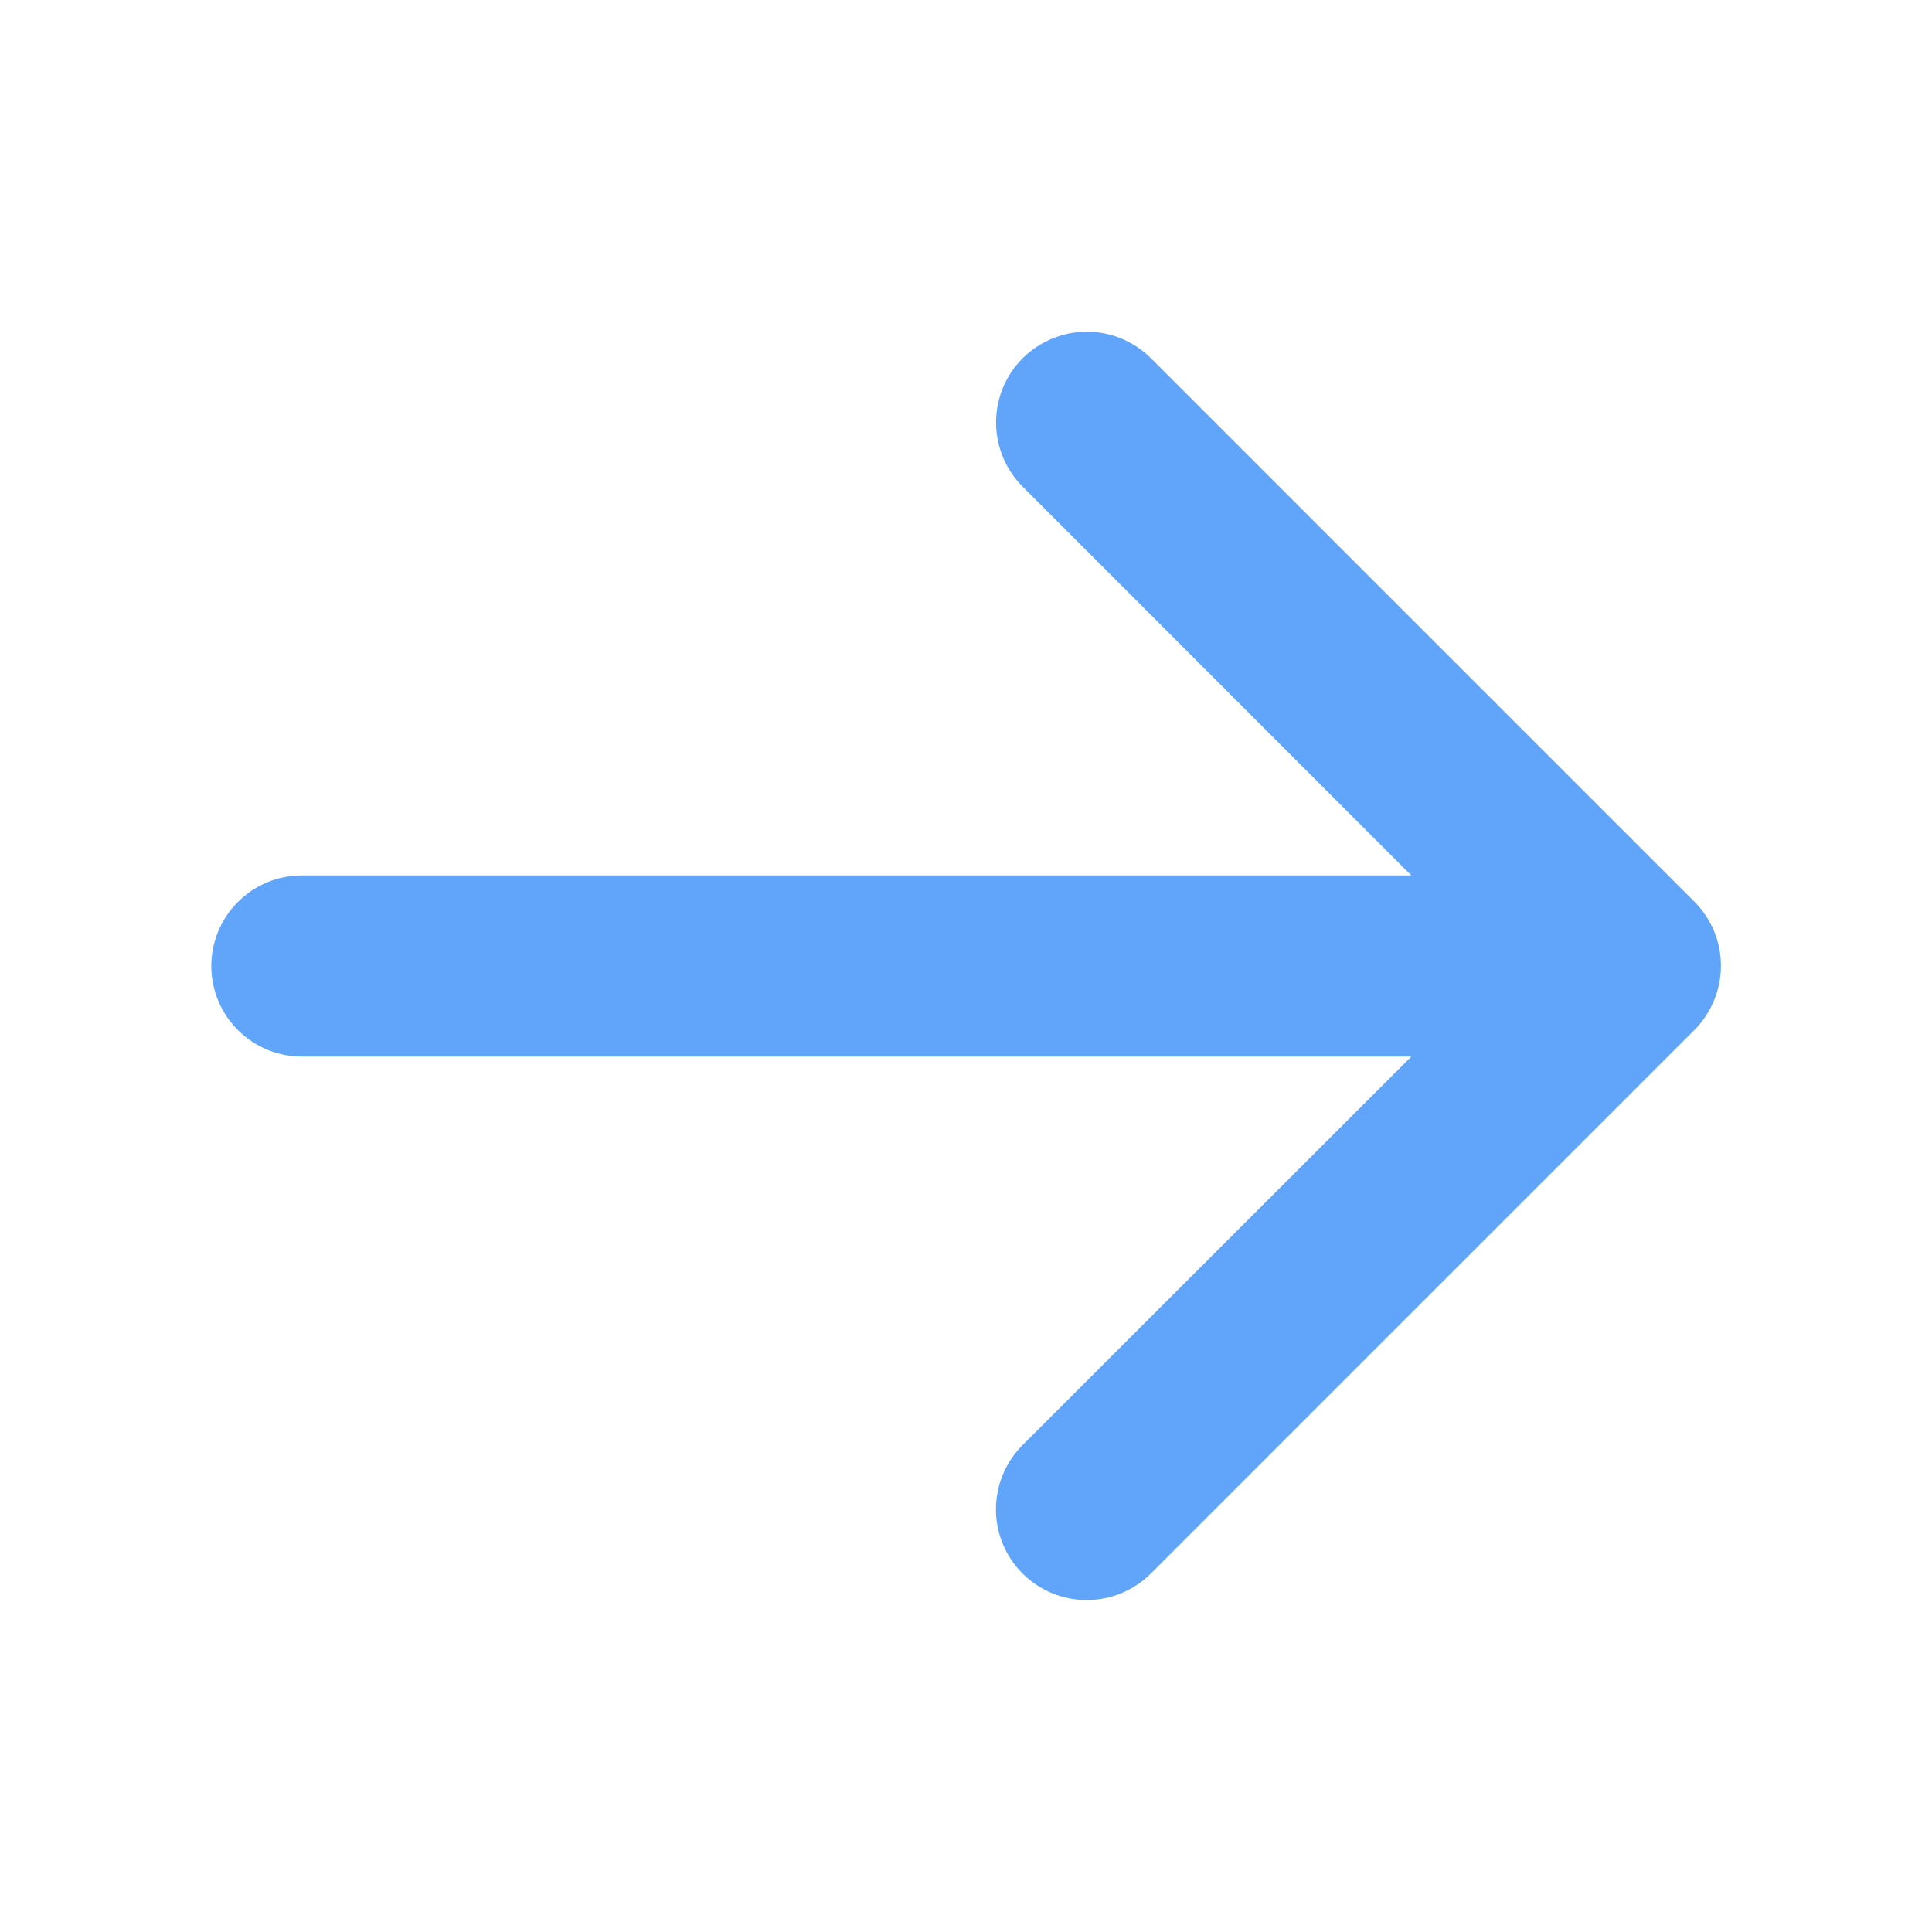
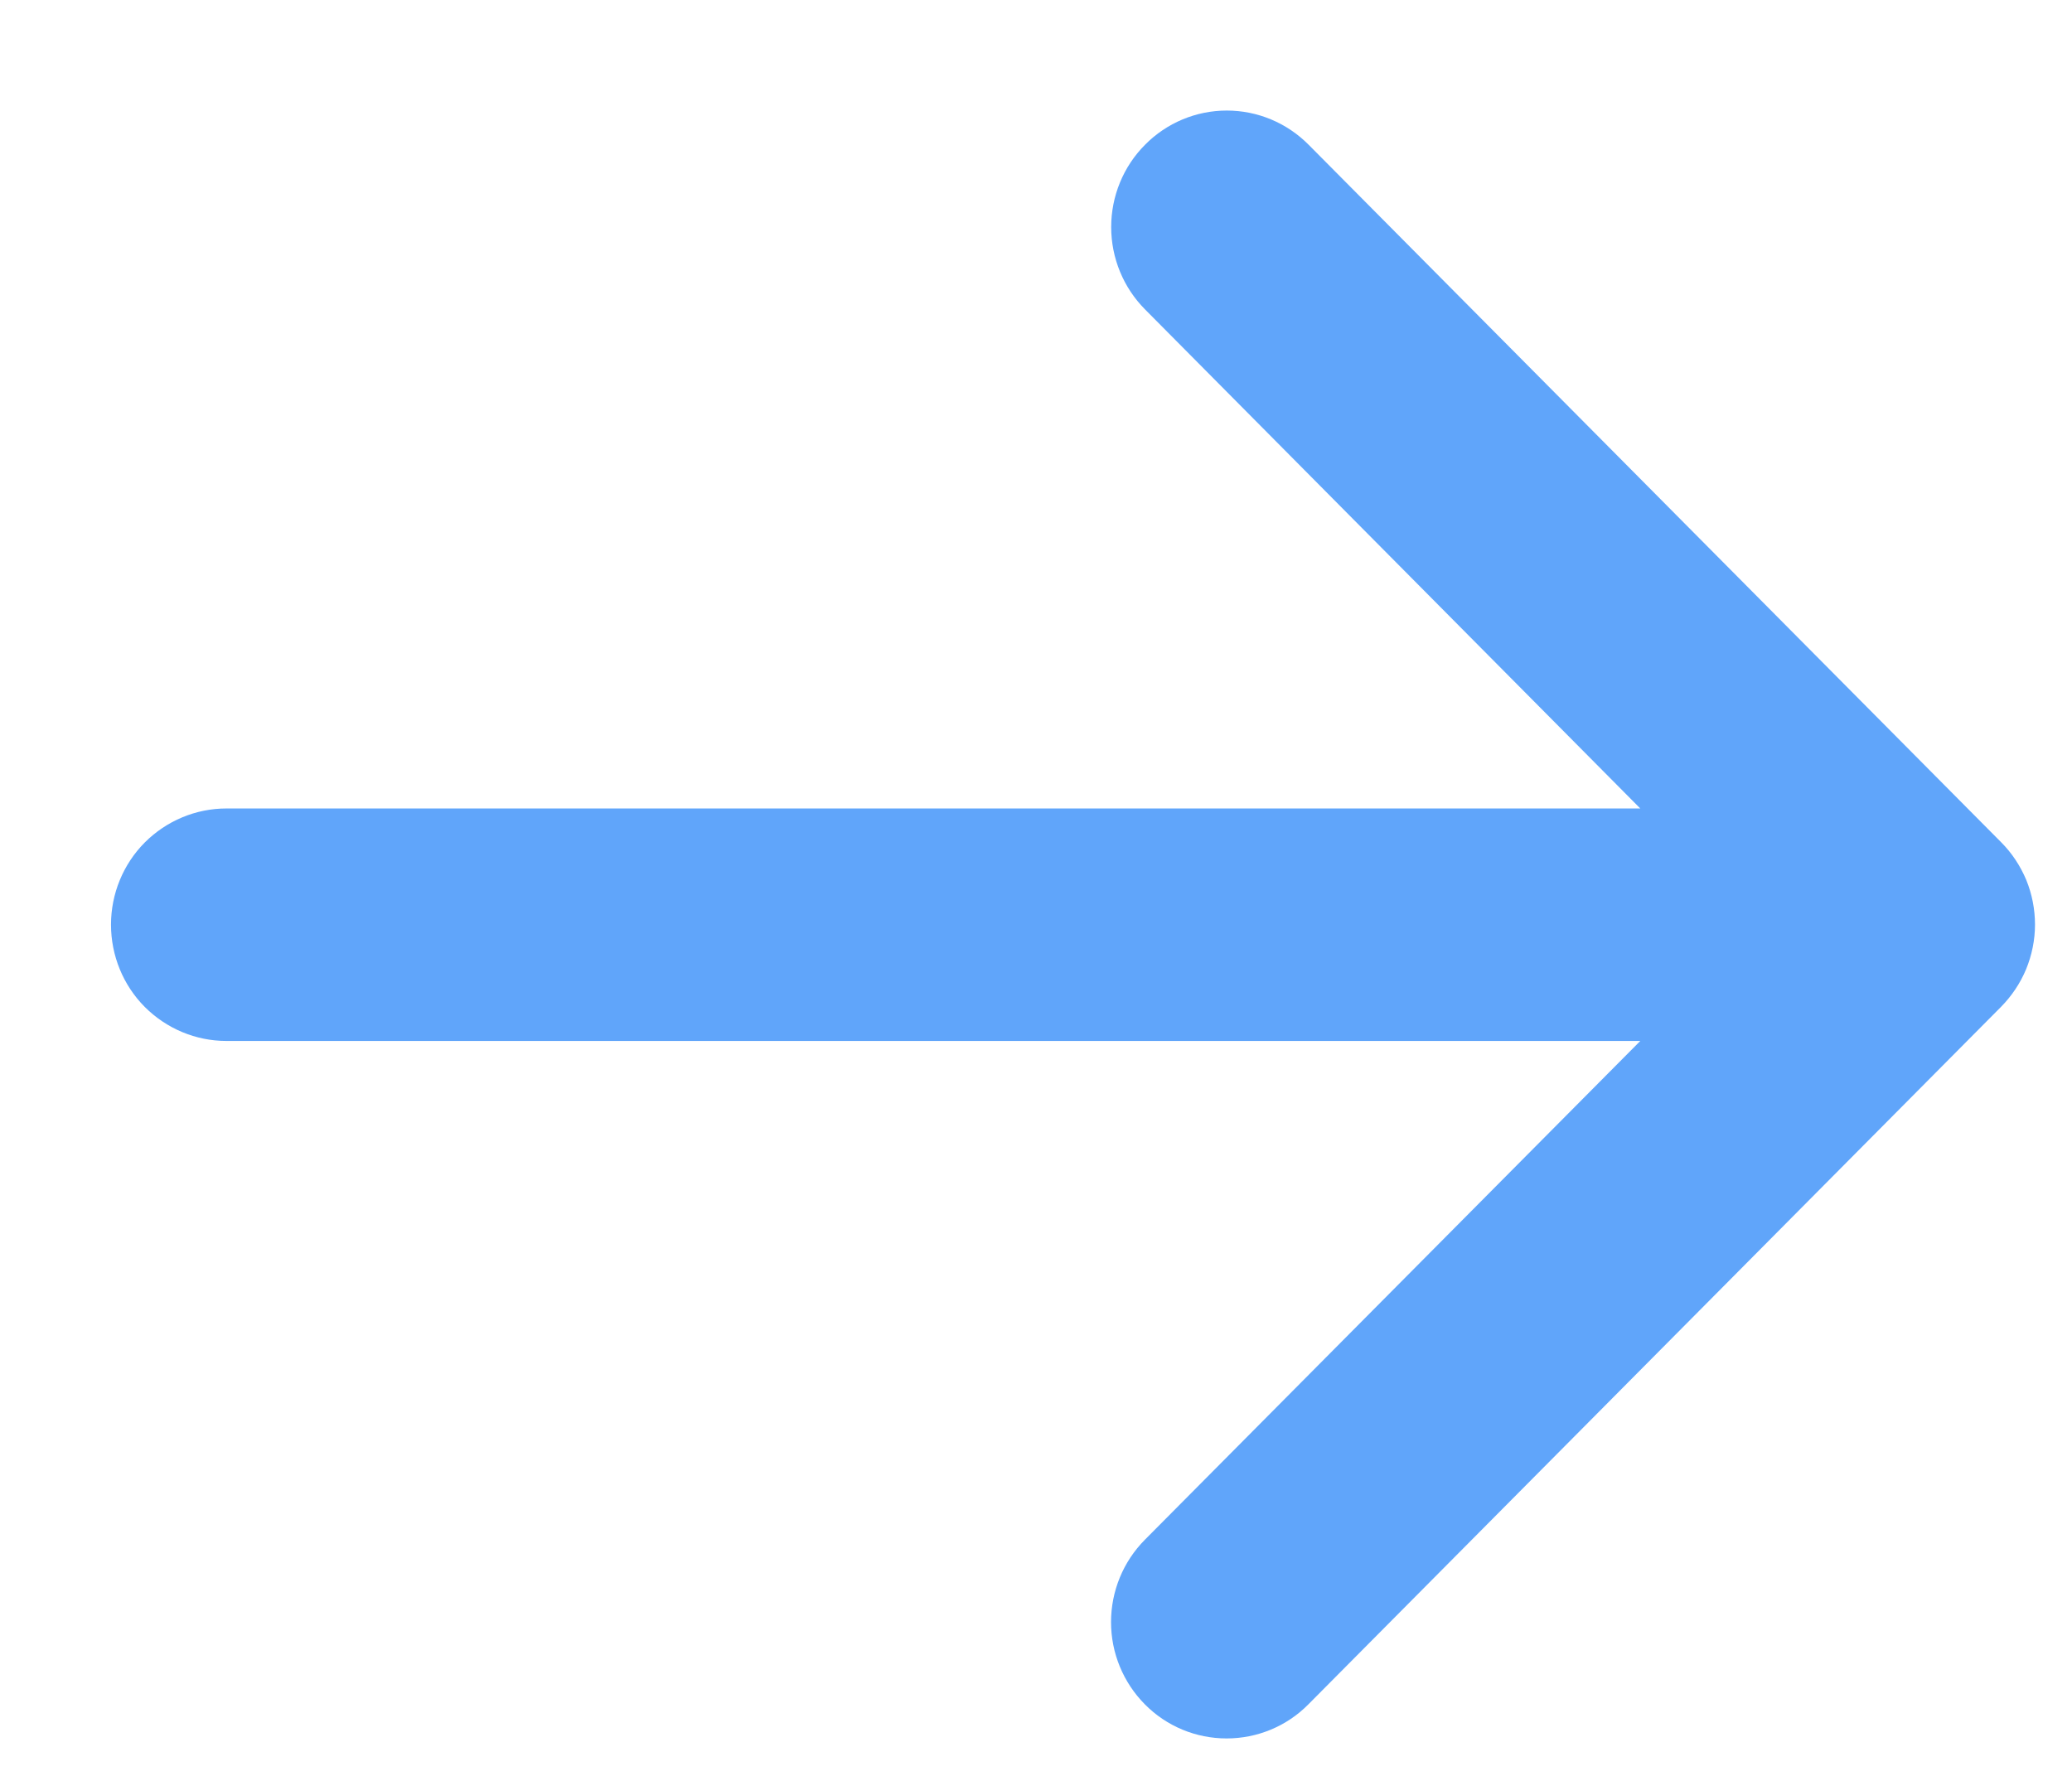
- <svg xmlns="http://www.w3.org/2000/svg" width="16" height="16" viewBox="0 0 16 16" fill="none">
-   <path d="M14.031 8.531L9.531 13.031C9.39 13.171 9.199 13.251 8.999 13.251C8.8 13.251 8.609 13.171 8.468 13.031C8.327 12.89 8.248 12.699 8.248 12.499C8.248 12.3 8.327 12.109 8.468 11.968L11.688 8.75H2.5C2.301 8.75 2.11 8.671 1.97 8.53C1.829 8.39 1.75 8.199 1.75 8C1.75 7.801 1.829 7.61 1.97 7.47C2.11 7.329 2.301 7.25 2.5 7.25H11.688L8.469 4.03C8.328 3.889 8.249 3.698 8.249 3.499C8.249 3.299 8.328 3.108 8.469 2.967C8.61 2.827 8.801 2.747 9.001 2.747C9.2 2.747 9.391 2.827 9.532 2.967L14.032 7.467C14.102 7.537 14.157 7.62 14.195 7.711C14.233 7.803 14.252 7.901 14.252 7.999C14.252 8.098 14.232 8.196 14.194 8.287C14.156 8.378 14.101 8.461 14.031 8.531Z" fill="#60A5FA" />
+ <svg xmlns="http://www.w3.org/2000/svg" width="14" height="12" viewBox="0 0 14 12" fill="none">
+   <path d="M13.52 6.804L8.84 11.517C8.694 11.665 8.495 11.747 8.288 11.747C8.081 11.747 7.882 11.665 7.736 11.517C7.589 11.369 7.507 11.169 7.507 10.961C7.507 10.752 7.589 10.552 7.736 10.404L11.083 7.034H1.53C1.323 7.034 1.125 6.951 0.978 6.804C0.832 6.657 0.75 6.457 0.75 6.248C0.75 6.04 0.832 5.84 0.978 5.693C1.125 5.546 1.323 5.463 1.53 5.463H11.083L7.737 2.091C7.59 1.943 7.508 1.743 7.508 1.534C7.508 1.326 7.59 1.125 7.737 0.978C7.883 0.83 8.082 0.747 8.289 0.747C8.497 0.747 8.695 0.83 8.842 0.978L13.521 5.691C13.594 5.764 13.651 5.851 13.691 5.946C13.73 6.042 13.75 6.144 13.75 6.248C13.75 6.351 13.729 6.454 13.69 6.549C13.65 6.645 13.592 6.731 13.52 6.804Z" fill="#60A5FA" />
</svg>
